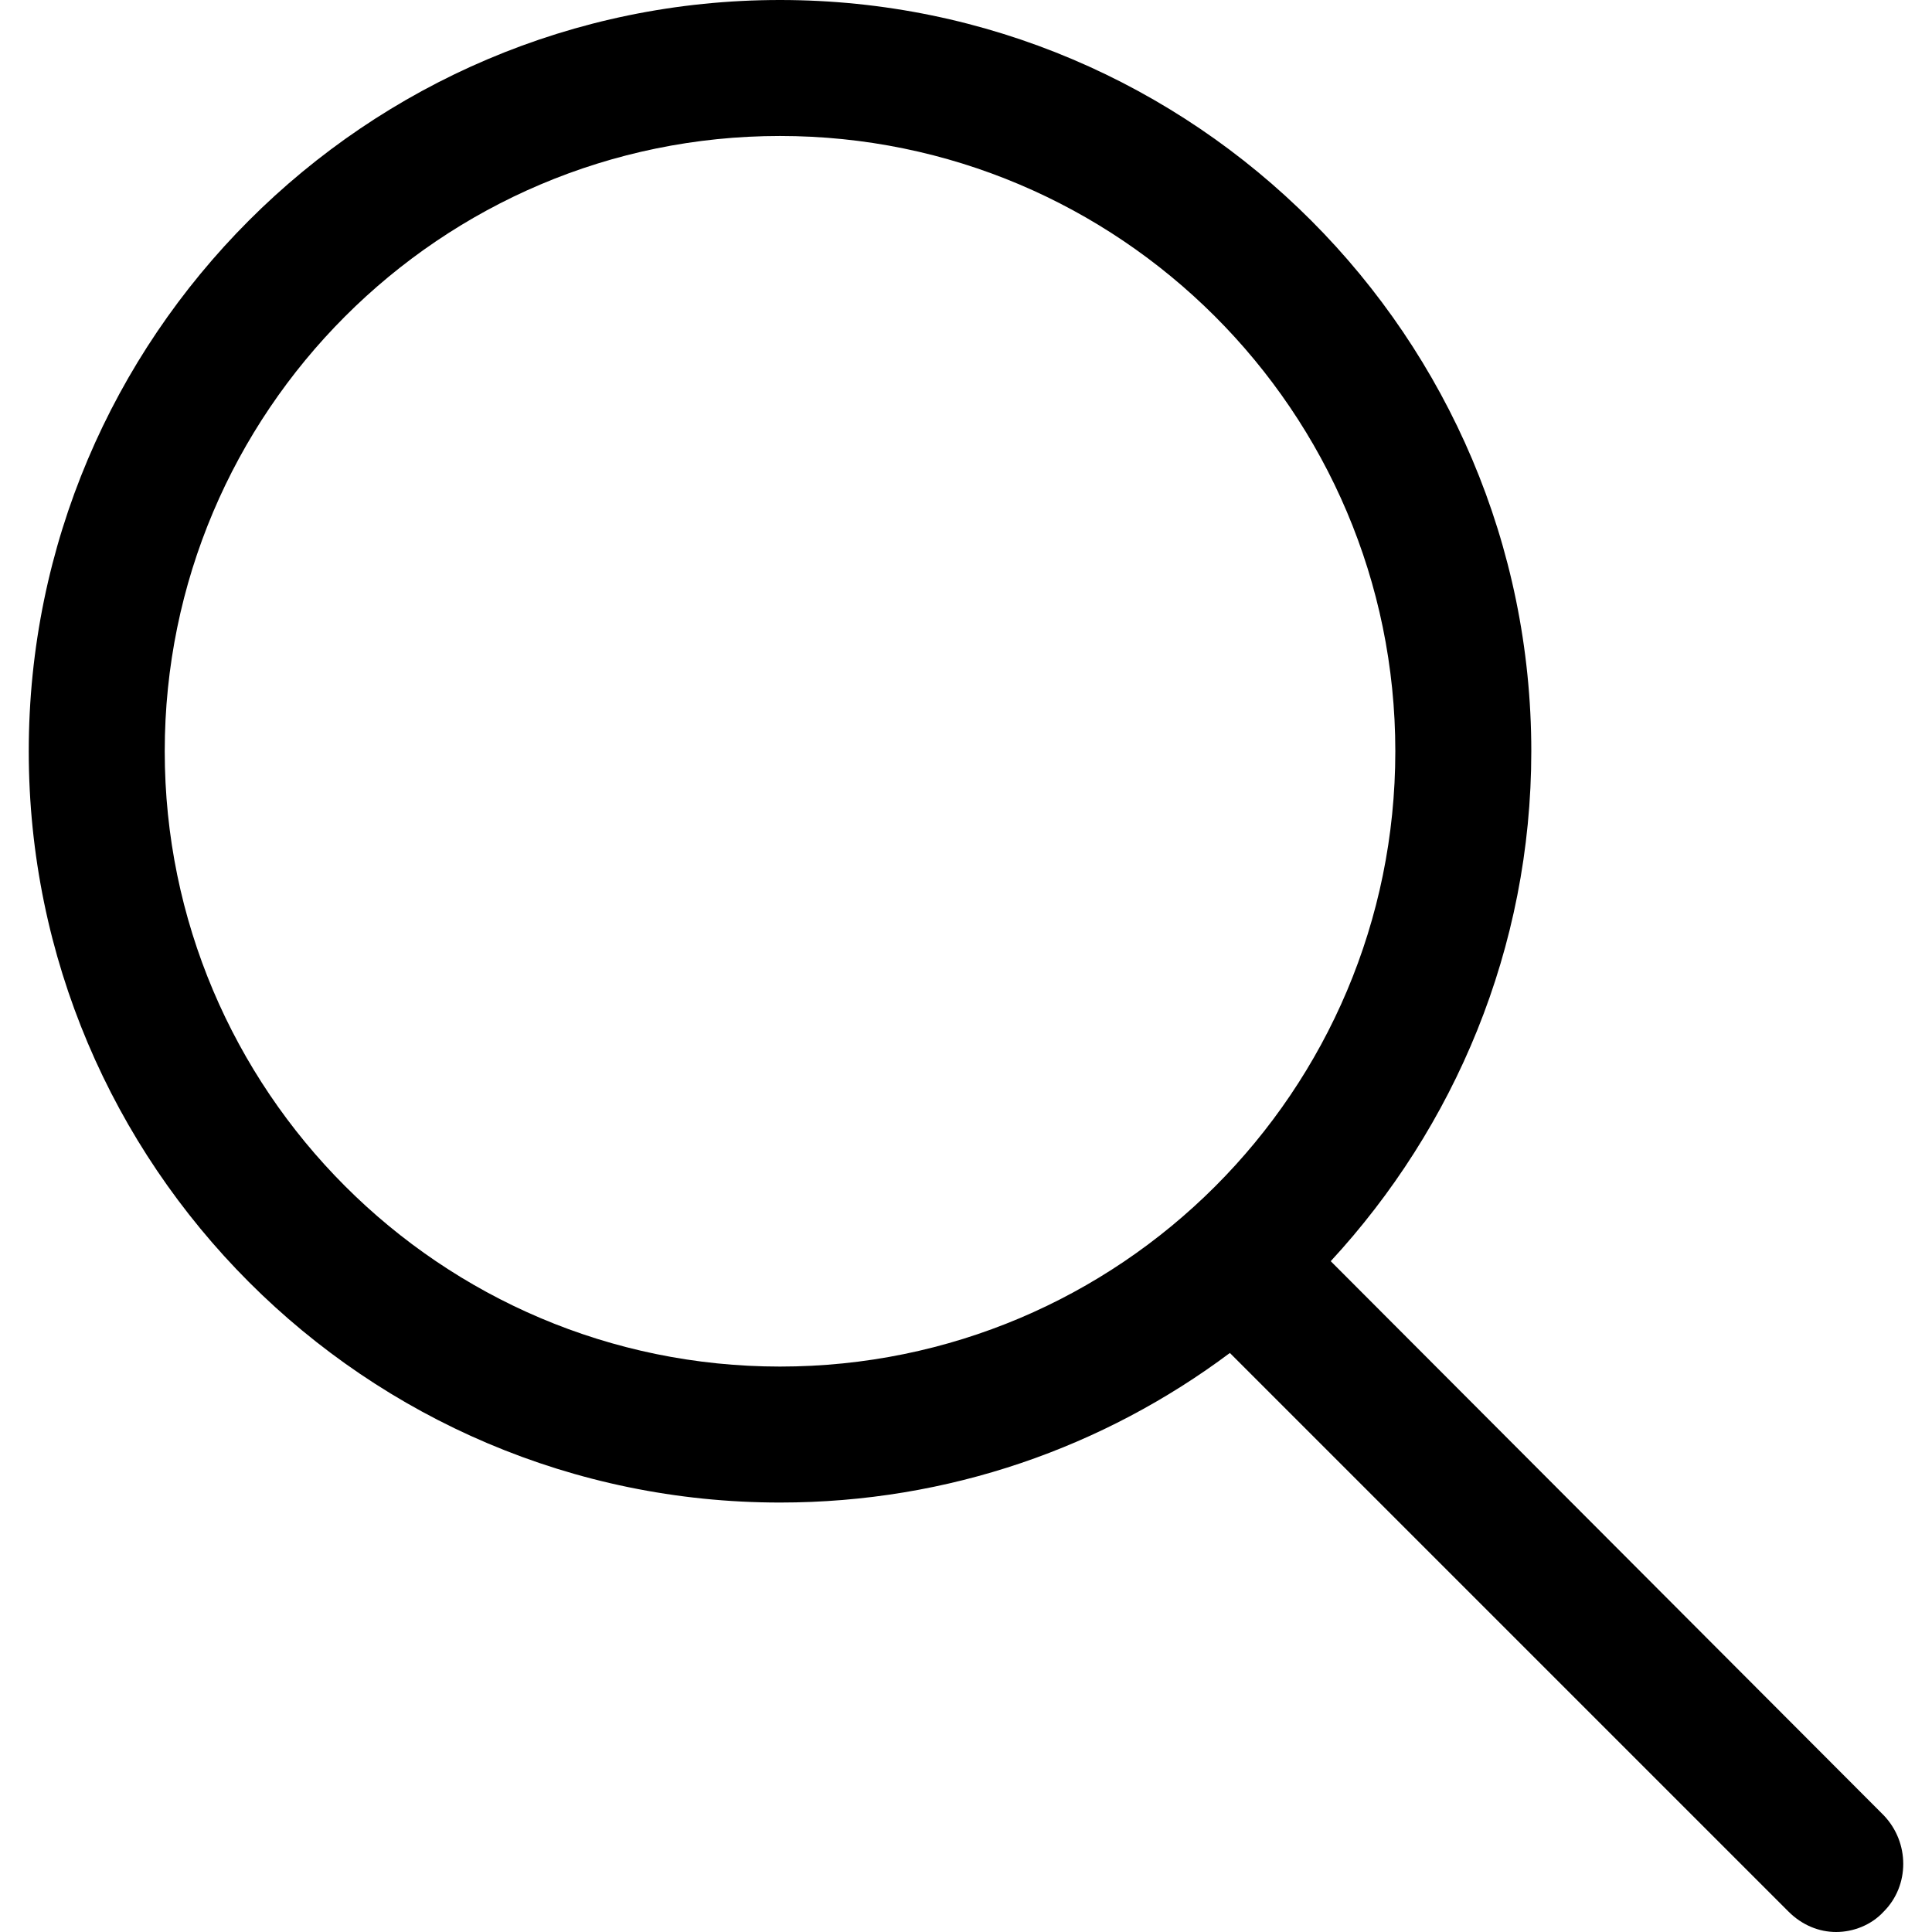
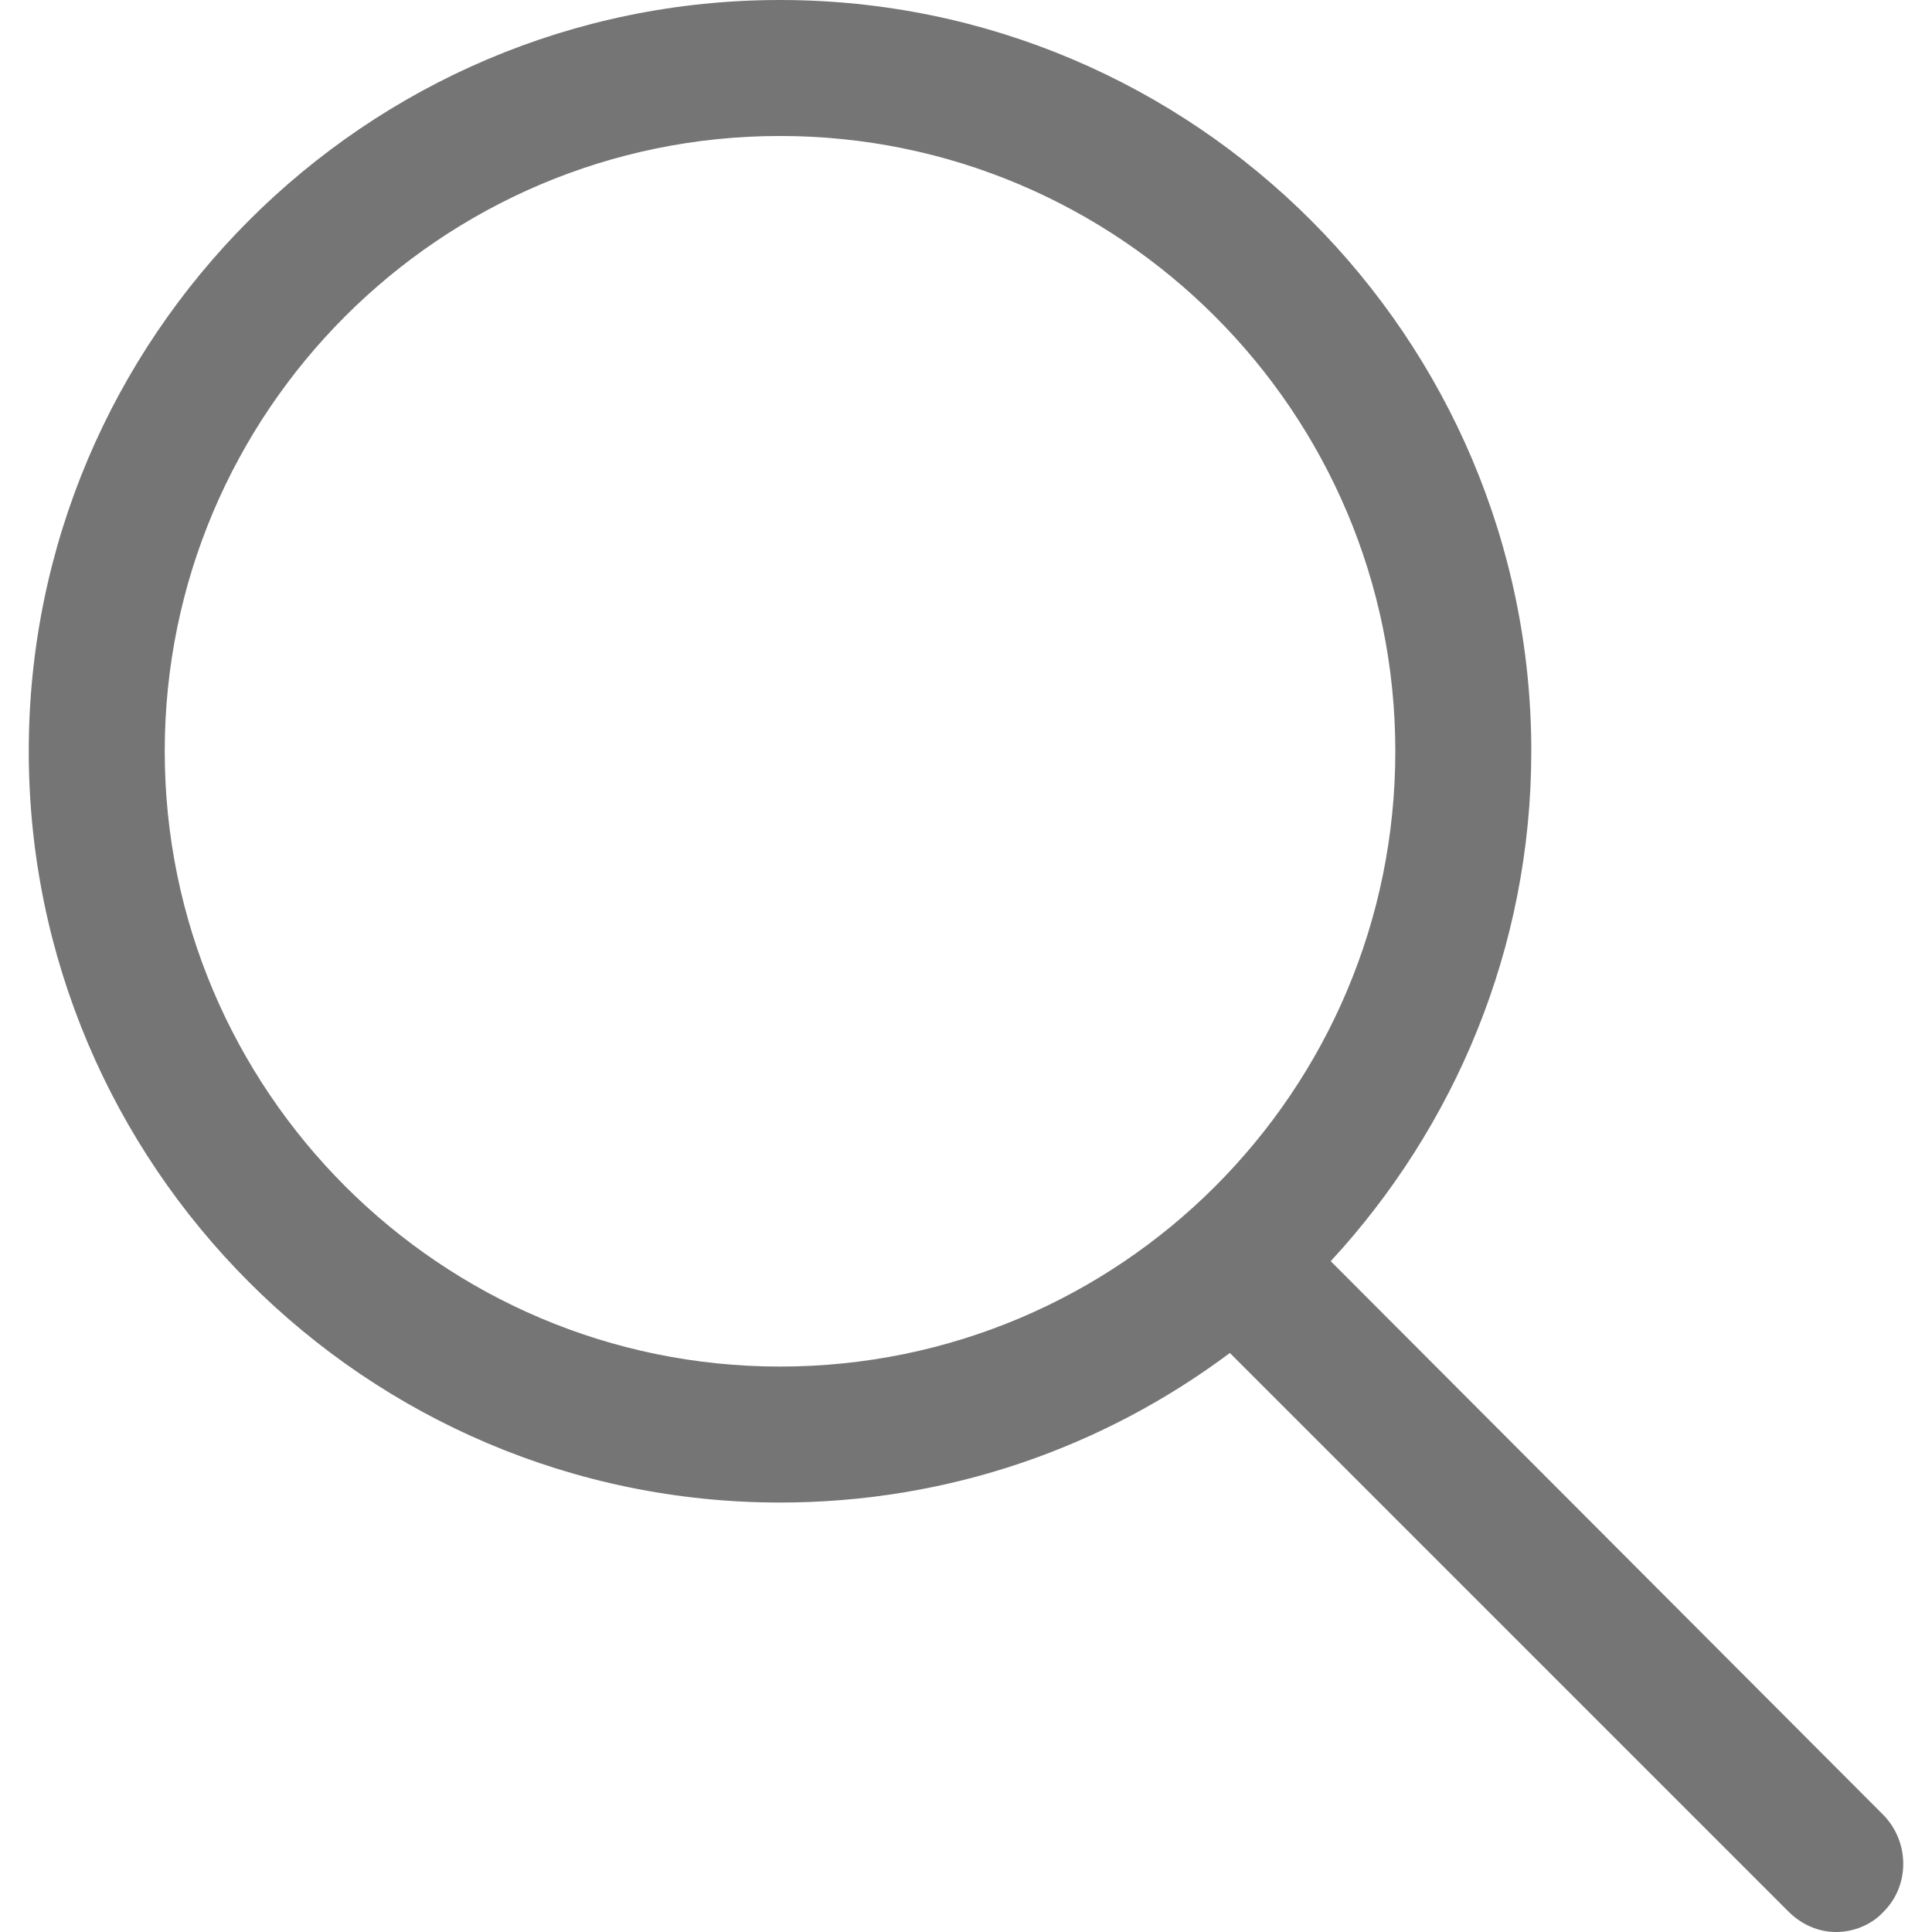
<svg xmlns="http://www.w3.org/2000/svg" version="1.1" id="Capa_1" x="0px" y="0px" viewBox="0 0 483.083 483.083" style="enable-background:new 0 0 483.083 483.083;" xml:space="preserve">
  <g>
    <g>
-       <path d="M332.74,315.35c30.883-33.433,50.15-78.2,50.15-127.5C382.89,84.433,298.74,0,195.04,0S7.19,84.433,7.19,187.85    S91.34,375.7,195.04,375.7c42.217,0,81.033-13.883,112.483-37.4l139.683,139.683c3.4,3.4,7.65,5.1,11.9,5.1s8.783-1.7,11.9-5.1    c6.517-6.517,6.517-17.283,0-24.083L332.74,315.35z M41.19,187.85C41.19,103.133,110.04,34,195.04,34    c84.717,0,153.85,68.85,153.85,153.85S280.04,341.7,195.04,341.7S41.19,272.567,41.19,187.85z" />
+       <path fill="#757575" d="M332.74,315.35c30.883-33.433,50.15-78.2,50.15-127.5C382.89,84.433,298.74,0,195.04,0S7.19,84.433,7.19,187.85    S91.34,375.7,195.04,375.7c42.217,0,81.033-13.883,112.483-37.4l139.683,139.683c3.4,3.4,7.65,5.1,11.9,5.1s8.783-1.7,11.9-5.1    c6.517-6.517,6.517-17.283,0-24.083L332.74,315.35z M41.19,187.85C41.19,103.133,110.04,34,195.04,34    c84.717,0,153.85,68.85,153.85,153.85S280.04,341.7,195.04,341.7S41.19,272.567,41.19,187.85z" />
    </g>
  </g>
  <g>
</g>
  <g>
</g>
  <g>
</g>
  <g>
</g>
  <g>
</g>
  <g>
</g>
  <g>
</g>
  <g>
</g>
  <g>
</g>
  <g>
</g>
  <g>
</g>
  <g>
</g>
  <g>
</g>
  <g>
</g>
  <g>
</g>
</svg>
